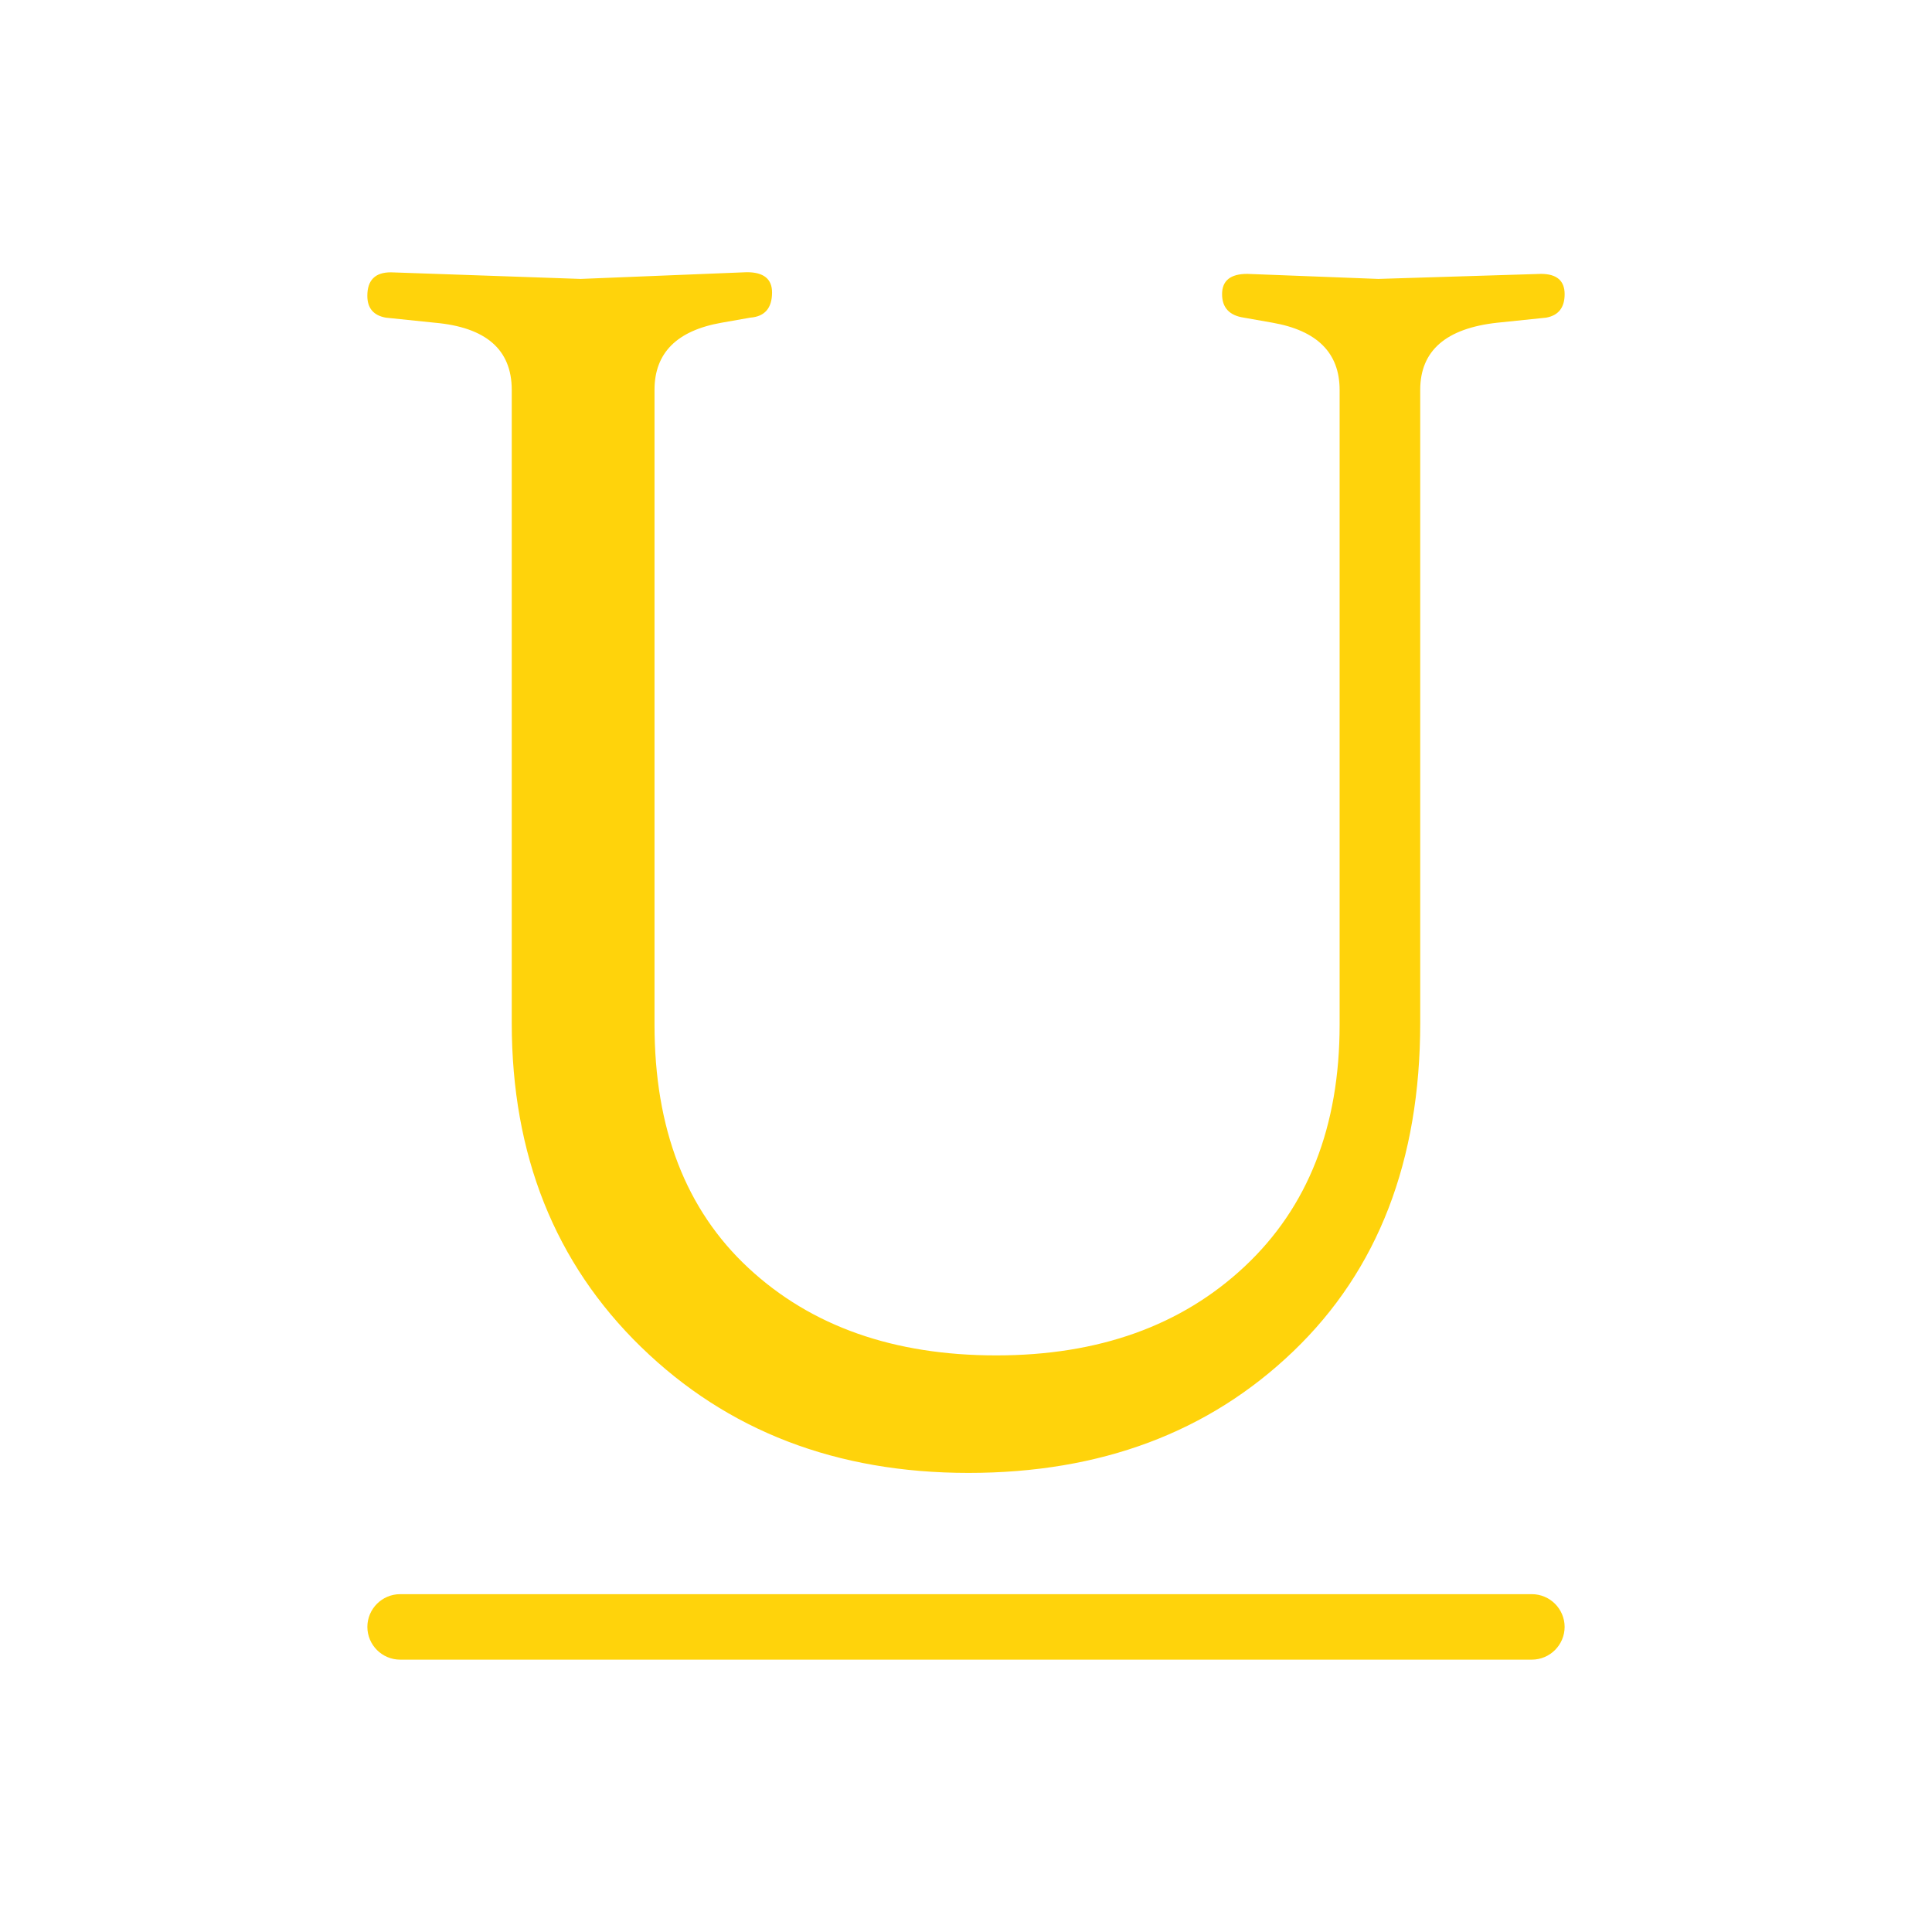
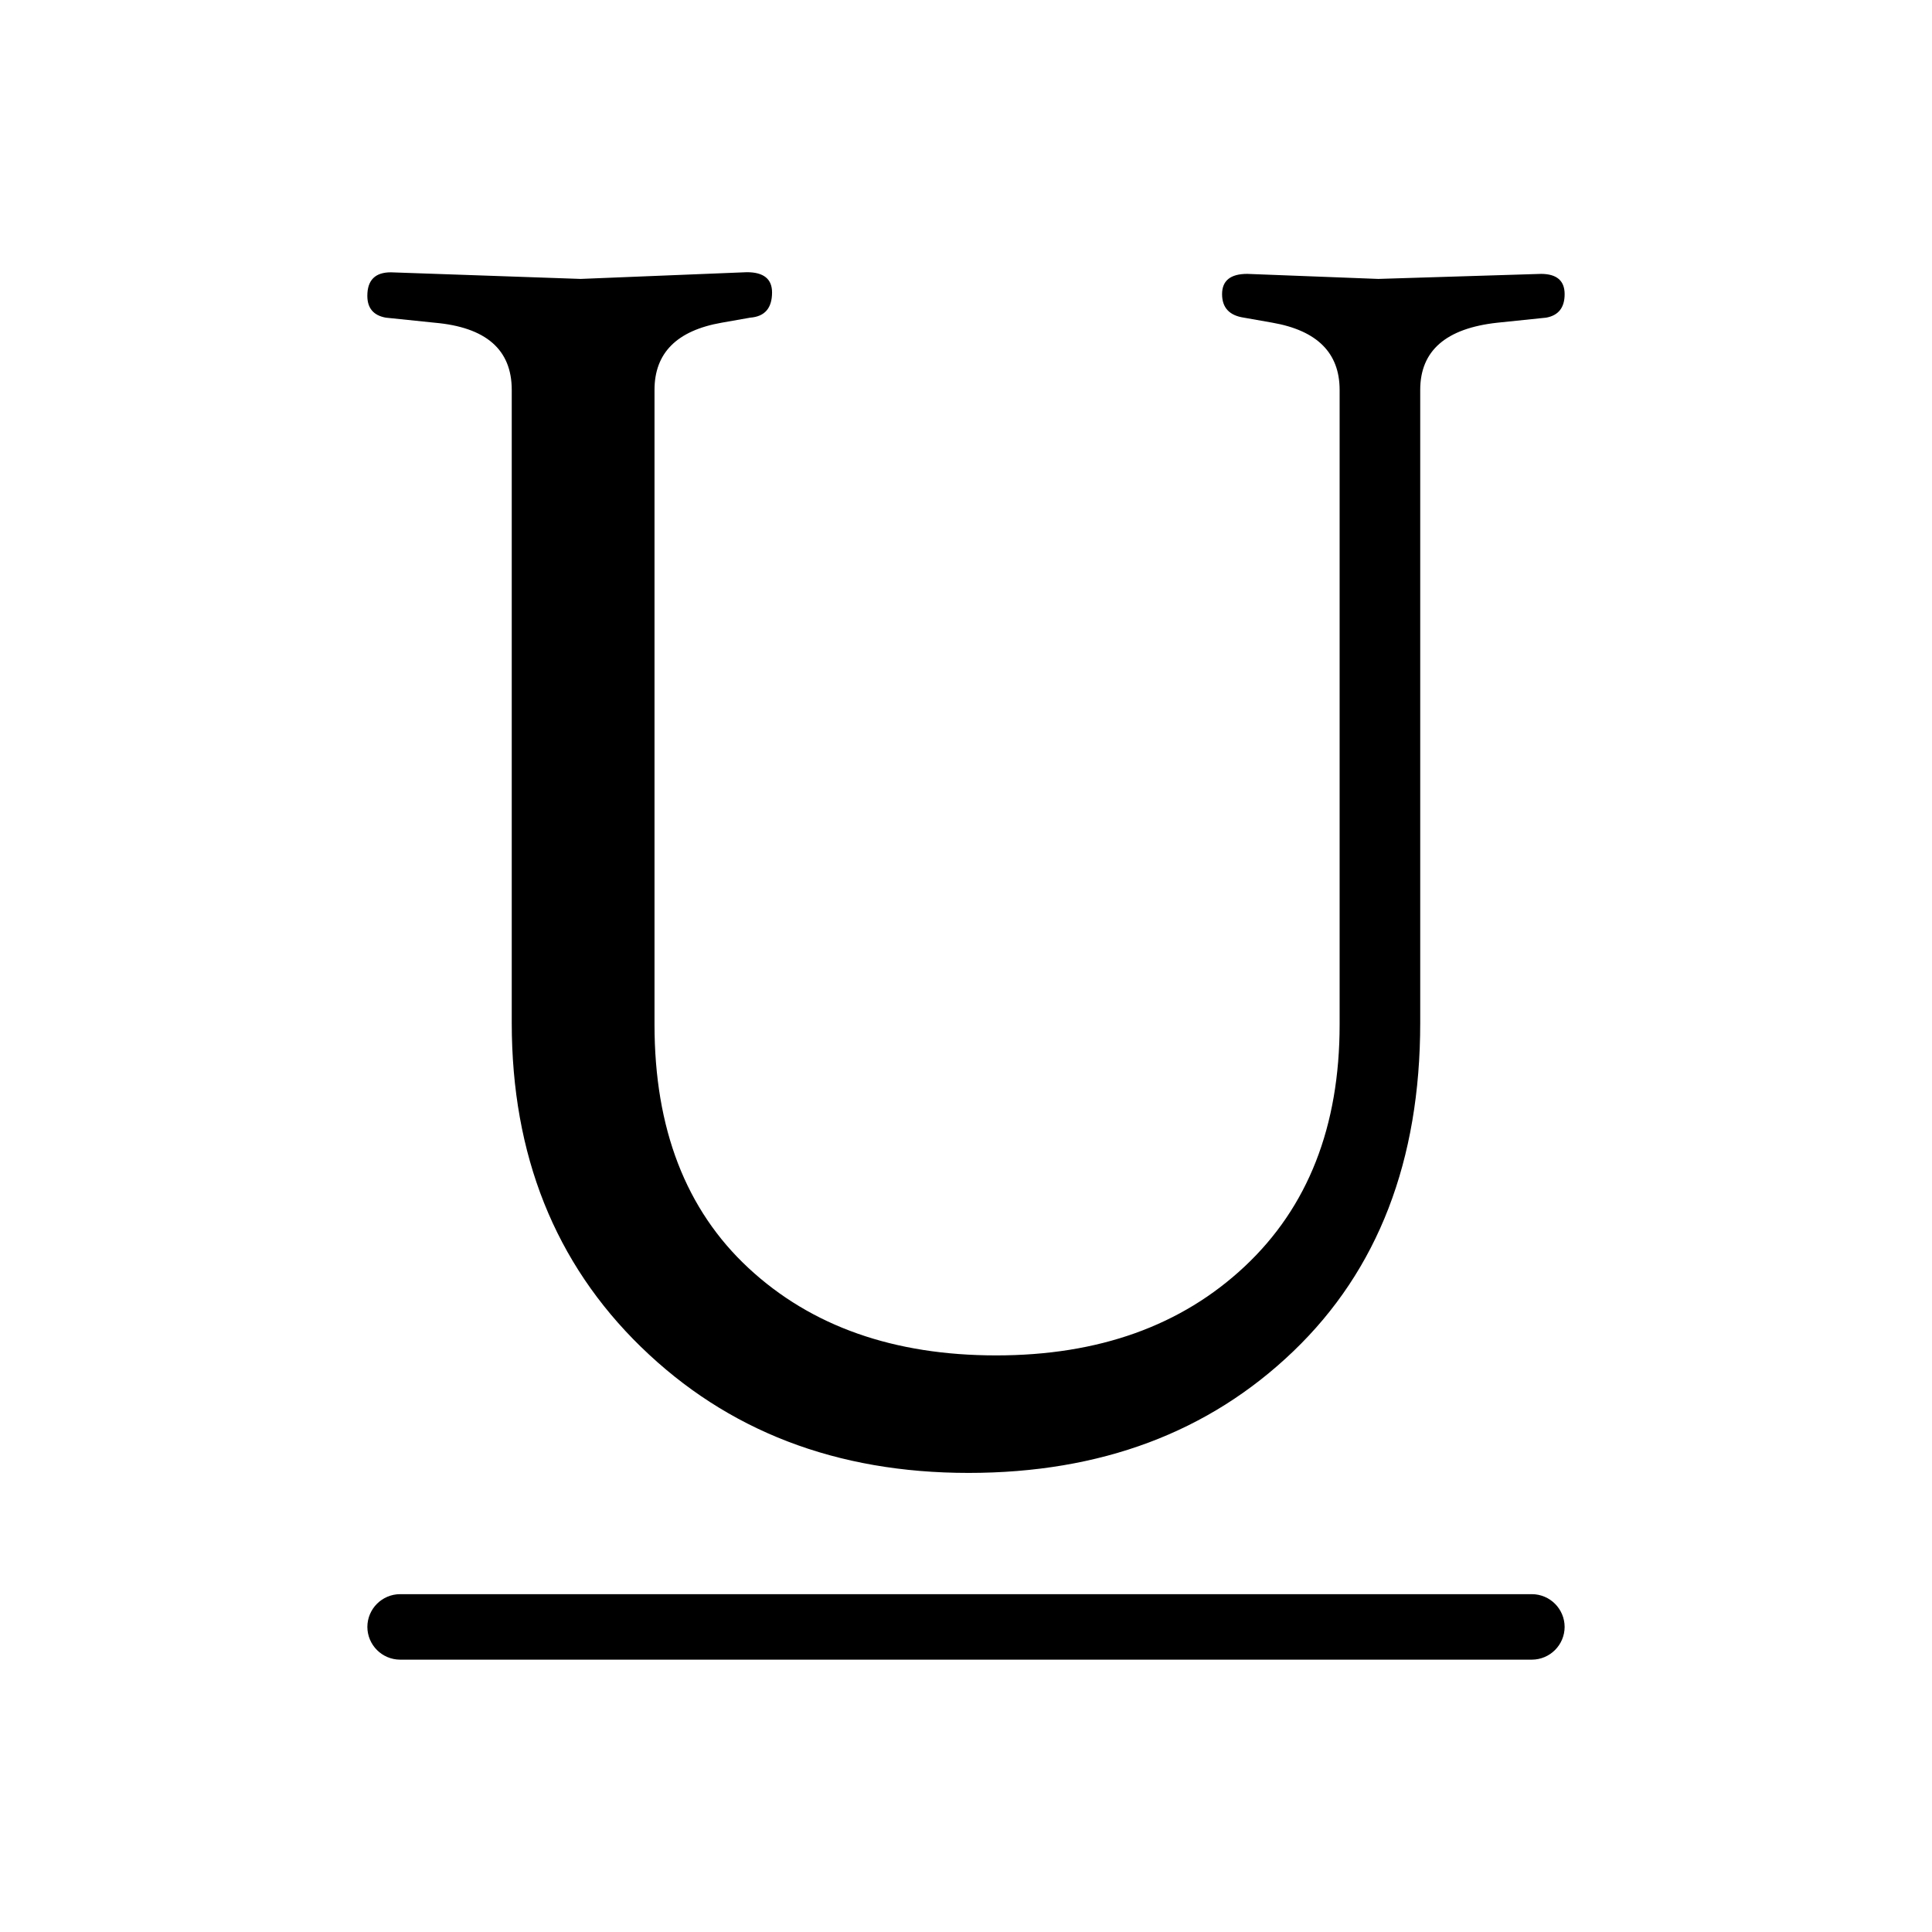
- <svg xmlns="http://www.w3.org/2000/svg" id="Layer_1" data-name="Layer 1" viewBox="0 0 667.32 667.32">
-   <defs>
-     <style>.cls-1{fill:#ffd30b;}</style>
-   </defs>
-   <path class="cls-1" d="M529.11,573.25H138.2a11.34,11.34,0,0,1-11.31-11.31h0a11.34,11.34,0,0,1,11.31-11.31H529.11a11.35,11.35,0,0,1,11.32,11.31h0A11.35,11.35,0,0,1,529.11,573.25Zm-307.68-108q44.65,43.5,113.1,43.5t112.23-42.05q43.78-42,43.79-113.39V134.66q0-20.3,26.68-23.2l16.82-1.74q6.38-1.16,6.38-8.12t-8.12-7l-56.26,1.74-45.24-1.74q-8.7,0-8.7,7t7.54,8.12l9.86,1.74q23.19,4.07,23.2,23.2V353.9q0,52.78-32.77,83.52T344.1,468.16q-53.07,0-85.55-30.16t-32.48-84.1V134.66q0-19.14,23.2-23.2l9.86-1.74q7.53-.57,7.54-8.7,0-7-8.7-7l-57.42,2.32L135,94.06q-8.13,0-8.12,8.12,0,6.39,6.38,7.54l16.82,1.74q26.67,2.33,26.68,23.2V353.32Q176.77,421.77,221.43,465.26Z" />
+ <svg xmlns="http://www.w3.org/2000/svg" viewBox="0 0 667.32 667.32">
+   <path d="M529.11,573.25H138.2a11.34,11.34,0,0,1-11.31-11.31h0a11.34,11.34,0,0,1,11.31-11.31H529.11a11.35,11.35,0,0,1,11.32,11.31h0A11.35,11.35,0,0,1,529.11,573.25Zm-307.68-108q44.65,43.5,113.1,43.5t112.23-42.05q43.78-42,43.79-113.39V134.66q0-20.3,26.68-23.2l16.82-1.74q6.38-1.16,6.38-8.12t-8.12-7l-56.26,1.74-45.24-1.74q-8.7,0-8.7,7t7.54,8.12l9.86,1.74q23.19,4.07,23.2,23.2V353.9q0,52.78-32.77,83.52T344.1,468.16q-53.07,0-85.55-30.16t-32.48-84.1V134.66q0-19.14,23.2-23.2l9.86-1.74q7.53-.57,7.54-8.7,0-7-8.7-7l-57.42,2.32L135,94.06q-8.13,0-8.12,8.12,0,6.39,6.38,7.54l16.82,1.74q26.67,2.33,26.68,23.2V353.32Q176.77,421.77,221.43,465.26Z" />
</svg>
